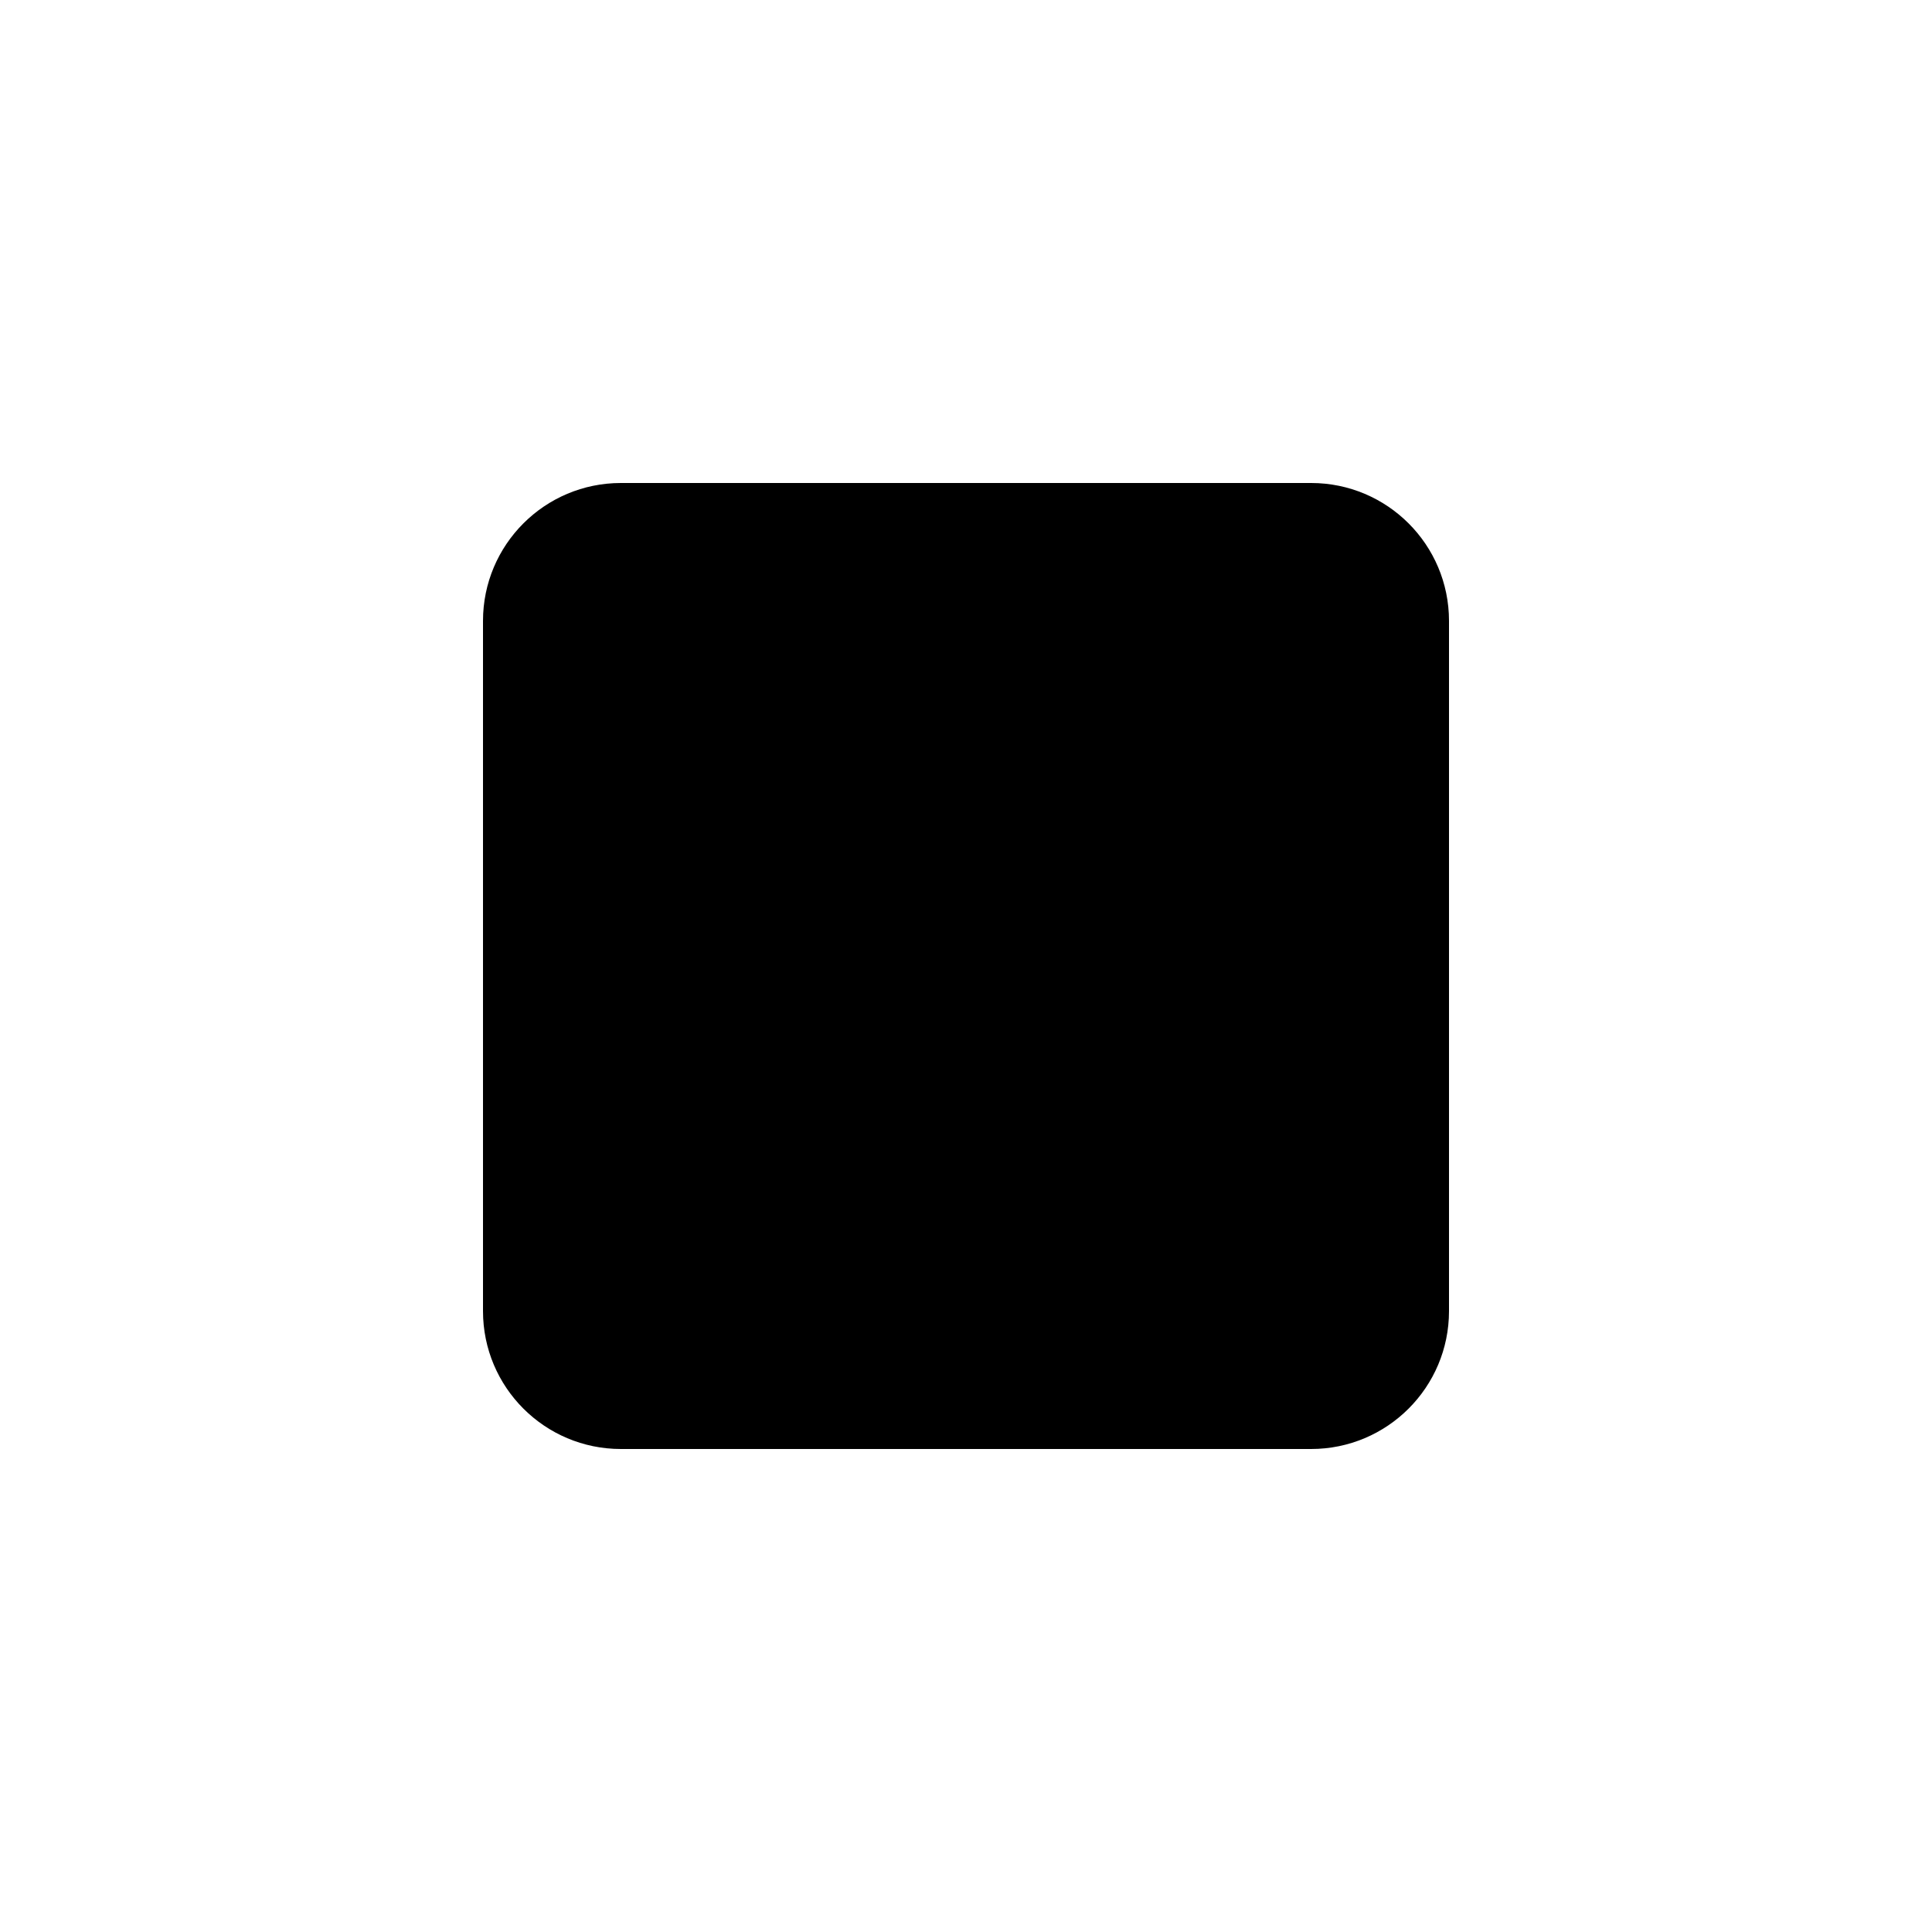
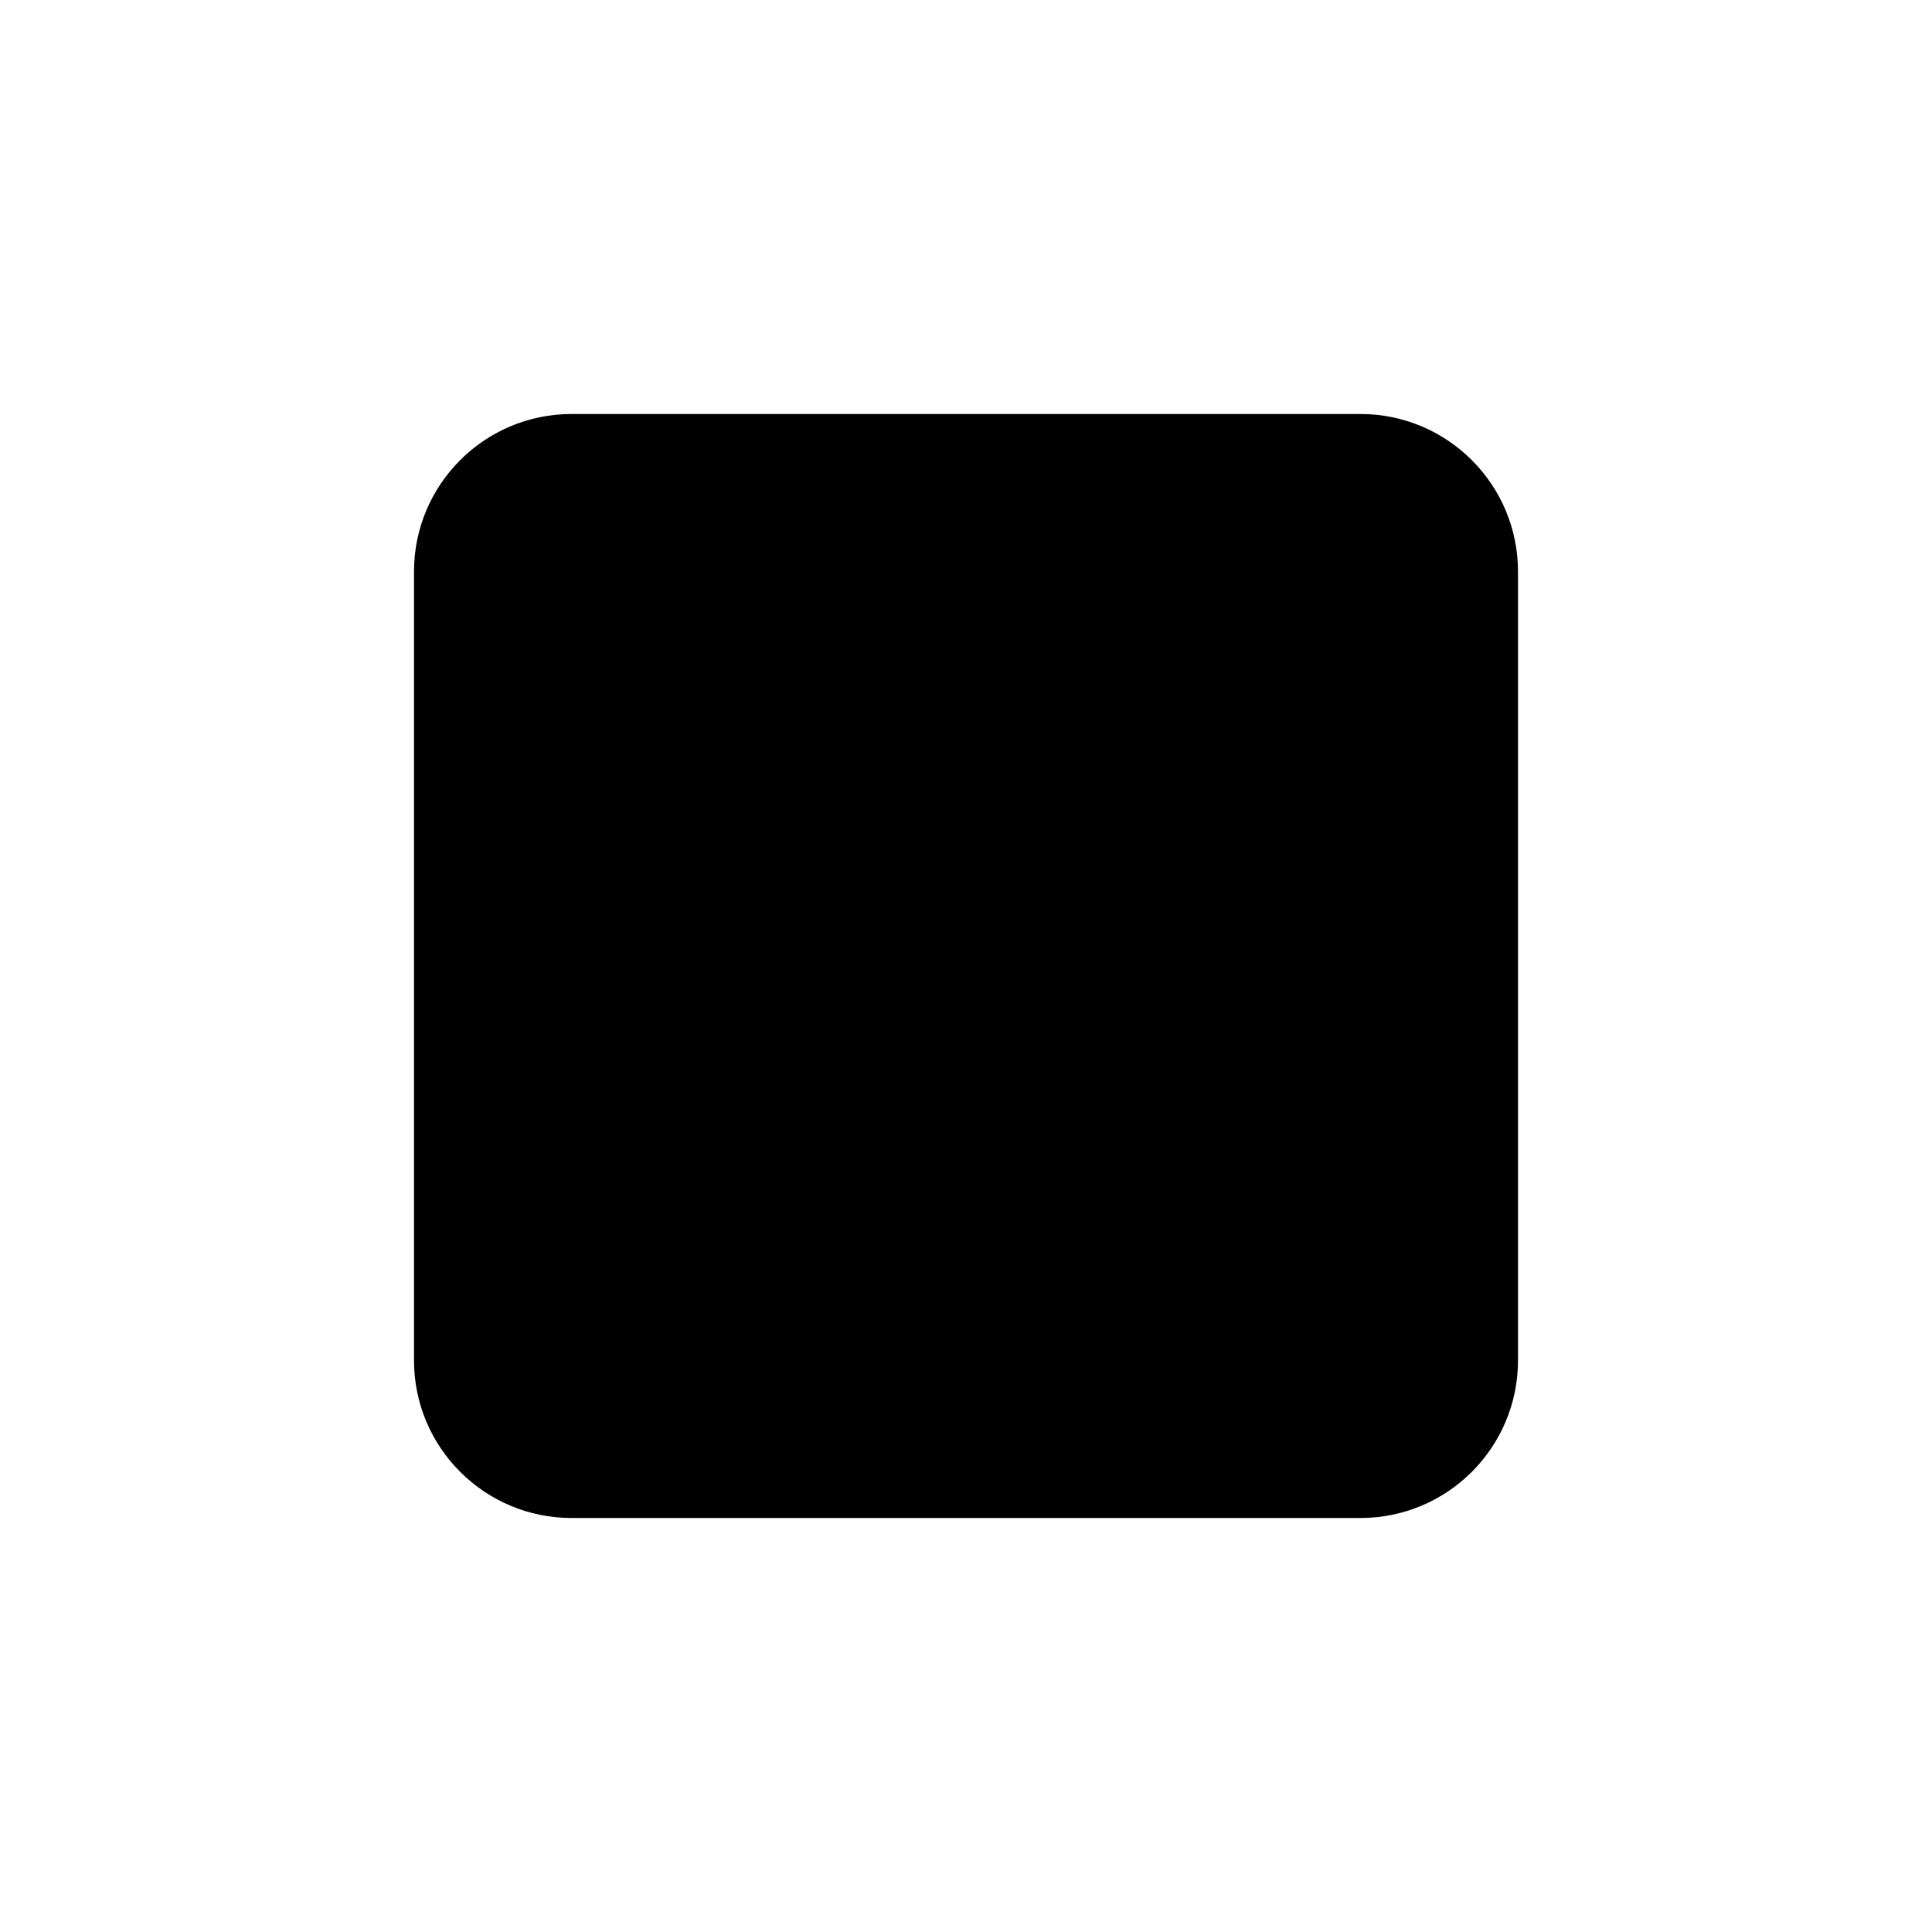
- <svg xmlns="http://www.w3.org/2000/svg" width="16" height="16" viewBox="0 0 16 16" version="1.1" id="svg4">
+ <svg xmlns="http://www.w3.org/2000/svg" width="14" height="14" viewBox="0 0 14 14" version="1.1" id="svg4">
  <defs id="defs8" />
-   <rect style="opacity:1;fill:#000000;fill-opacity:1;stroke:none;stroke-width:1.794" id="rect1061" width="8" height="8" x="4" y="4" rx="1.142" ry="1.142" />
+   <rect style="opacity:1;fill:#000000;fill-opacity:1;stroke:none;stroke-width:1.794" id="rect1061" width="8" height="8" x="3" y="3" rx="1.142" ry="1.142" />
</svg>
